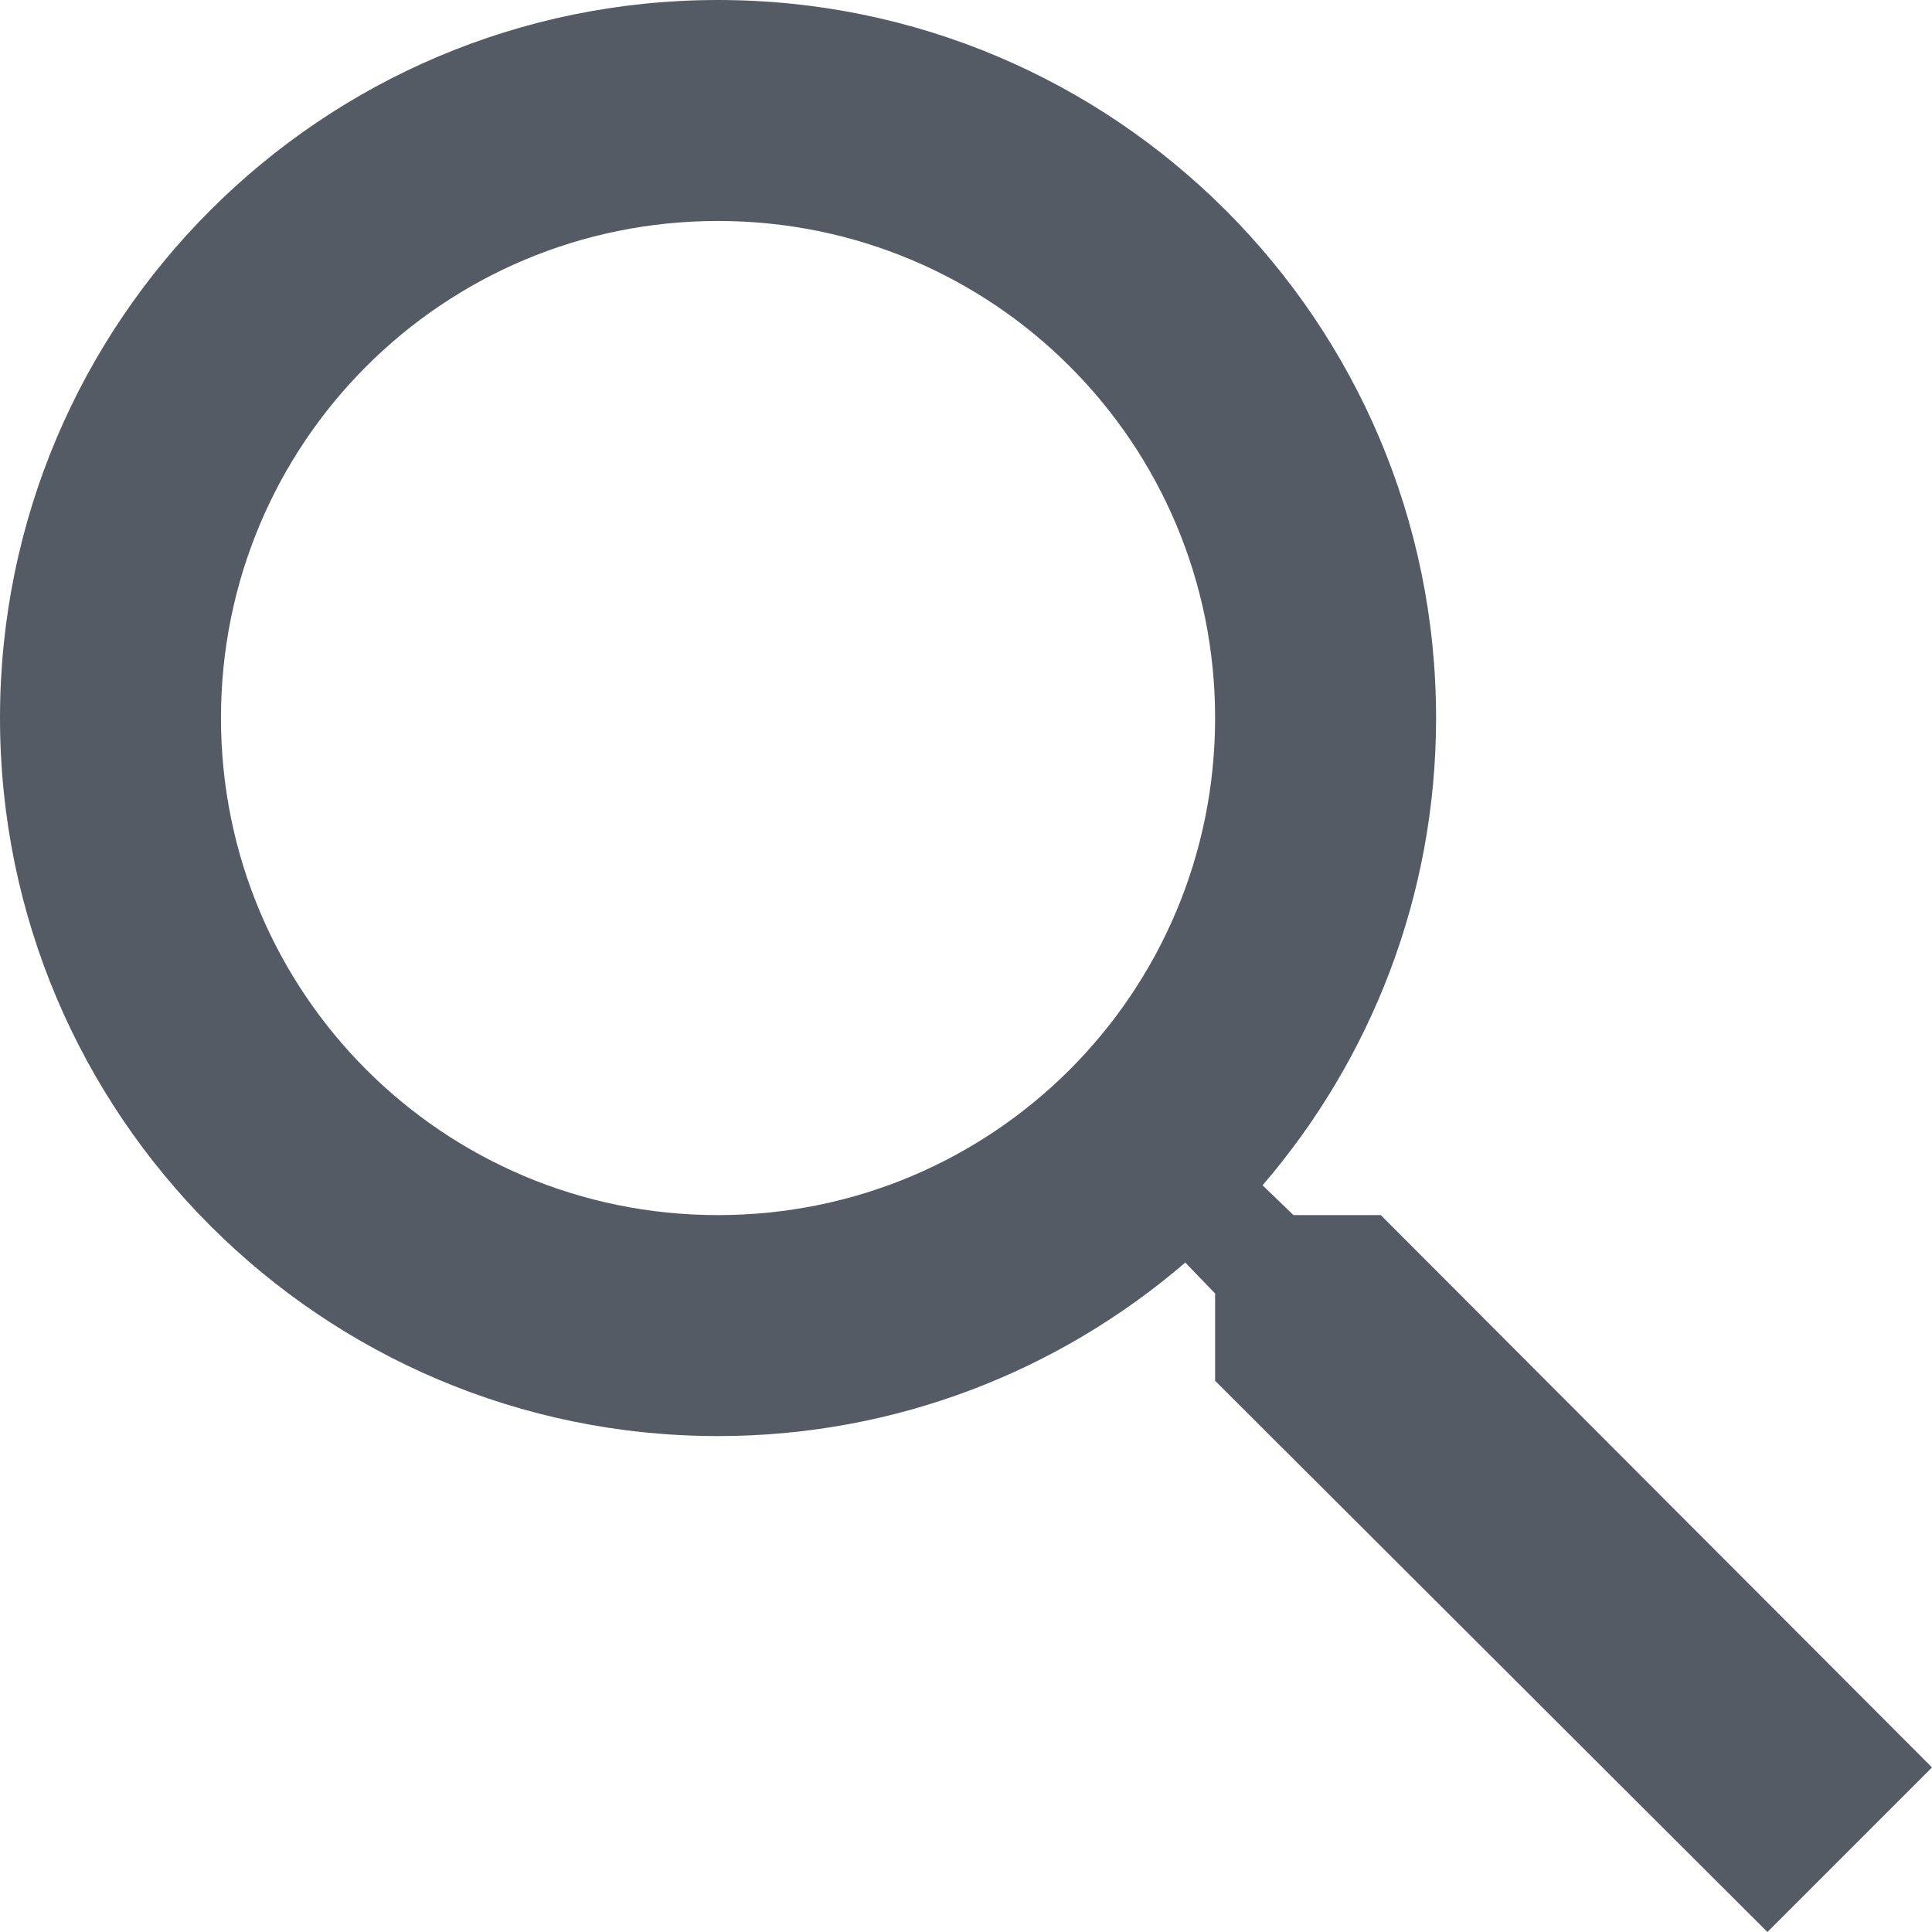
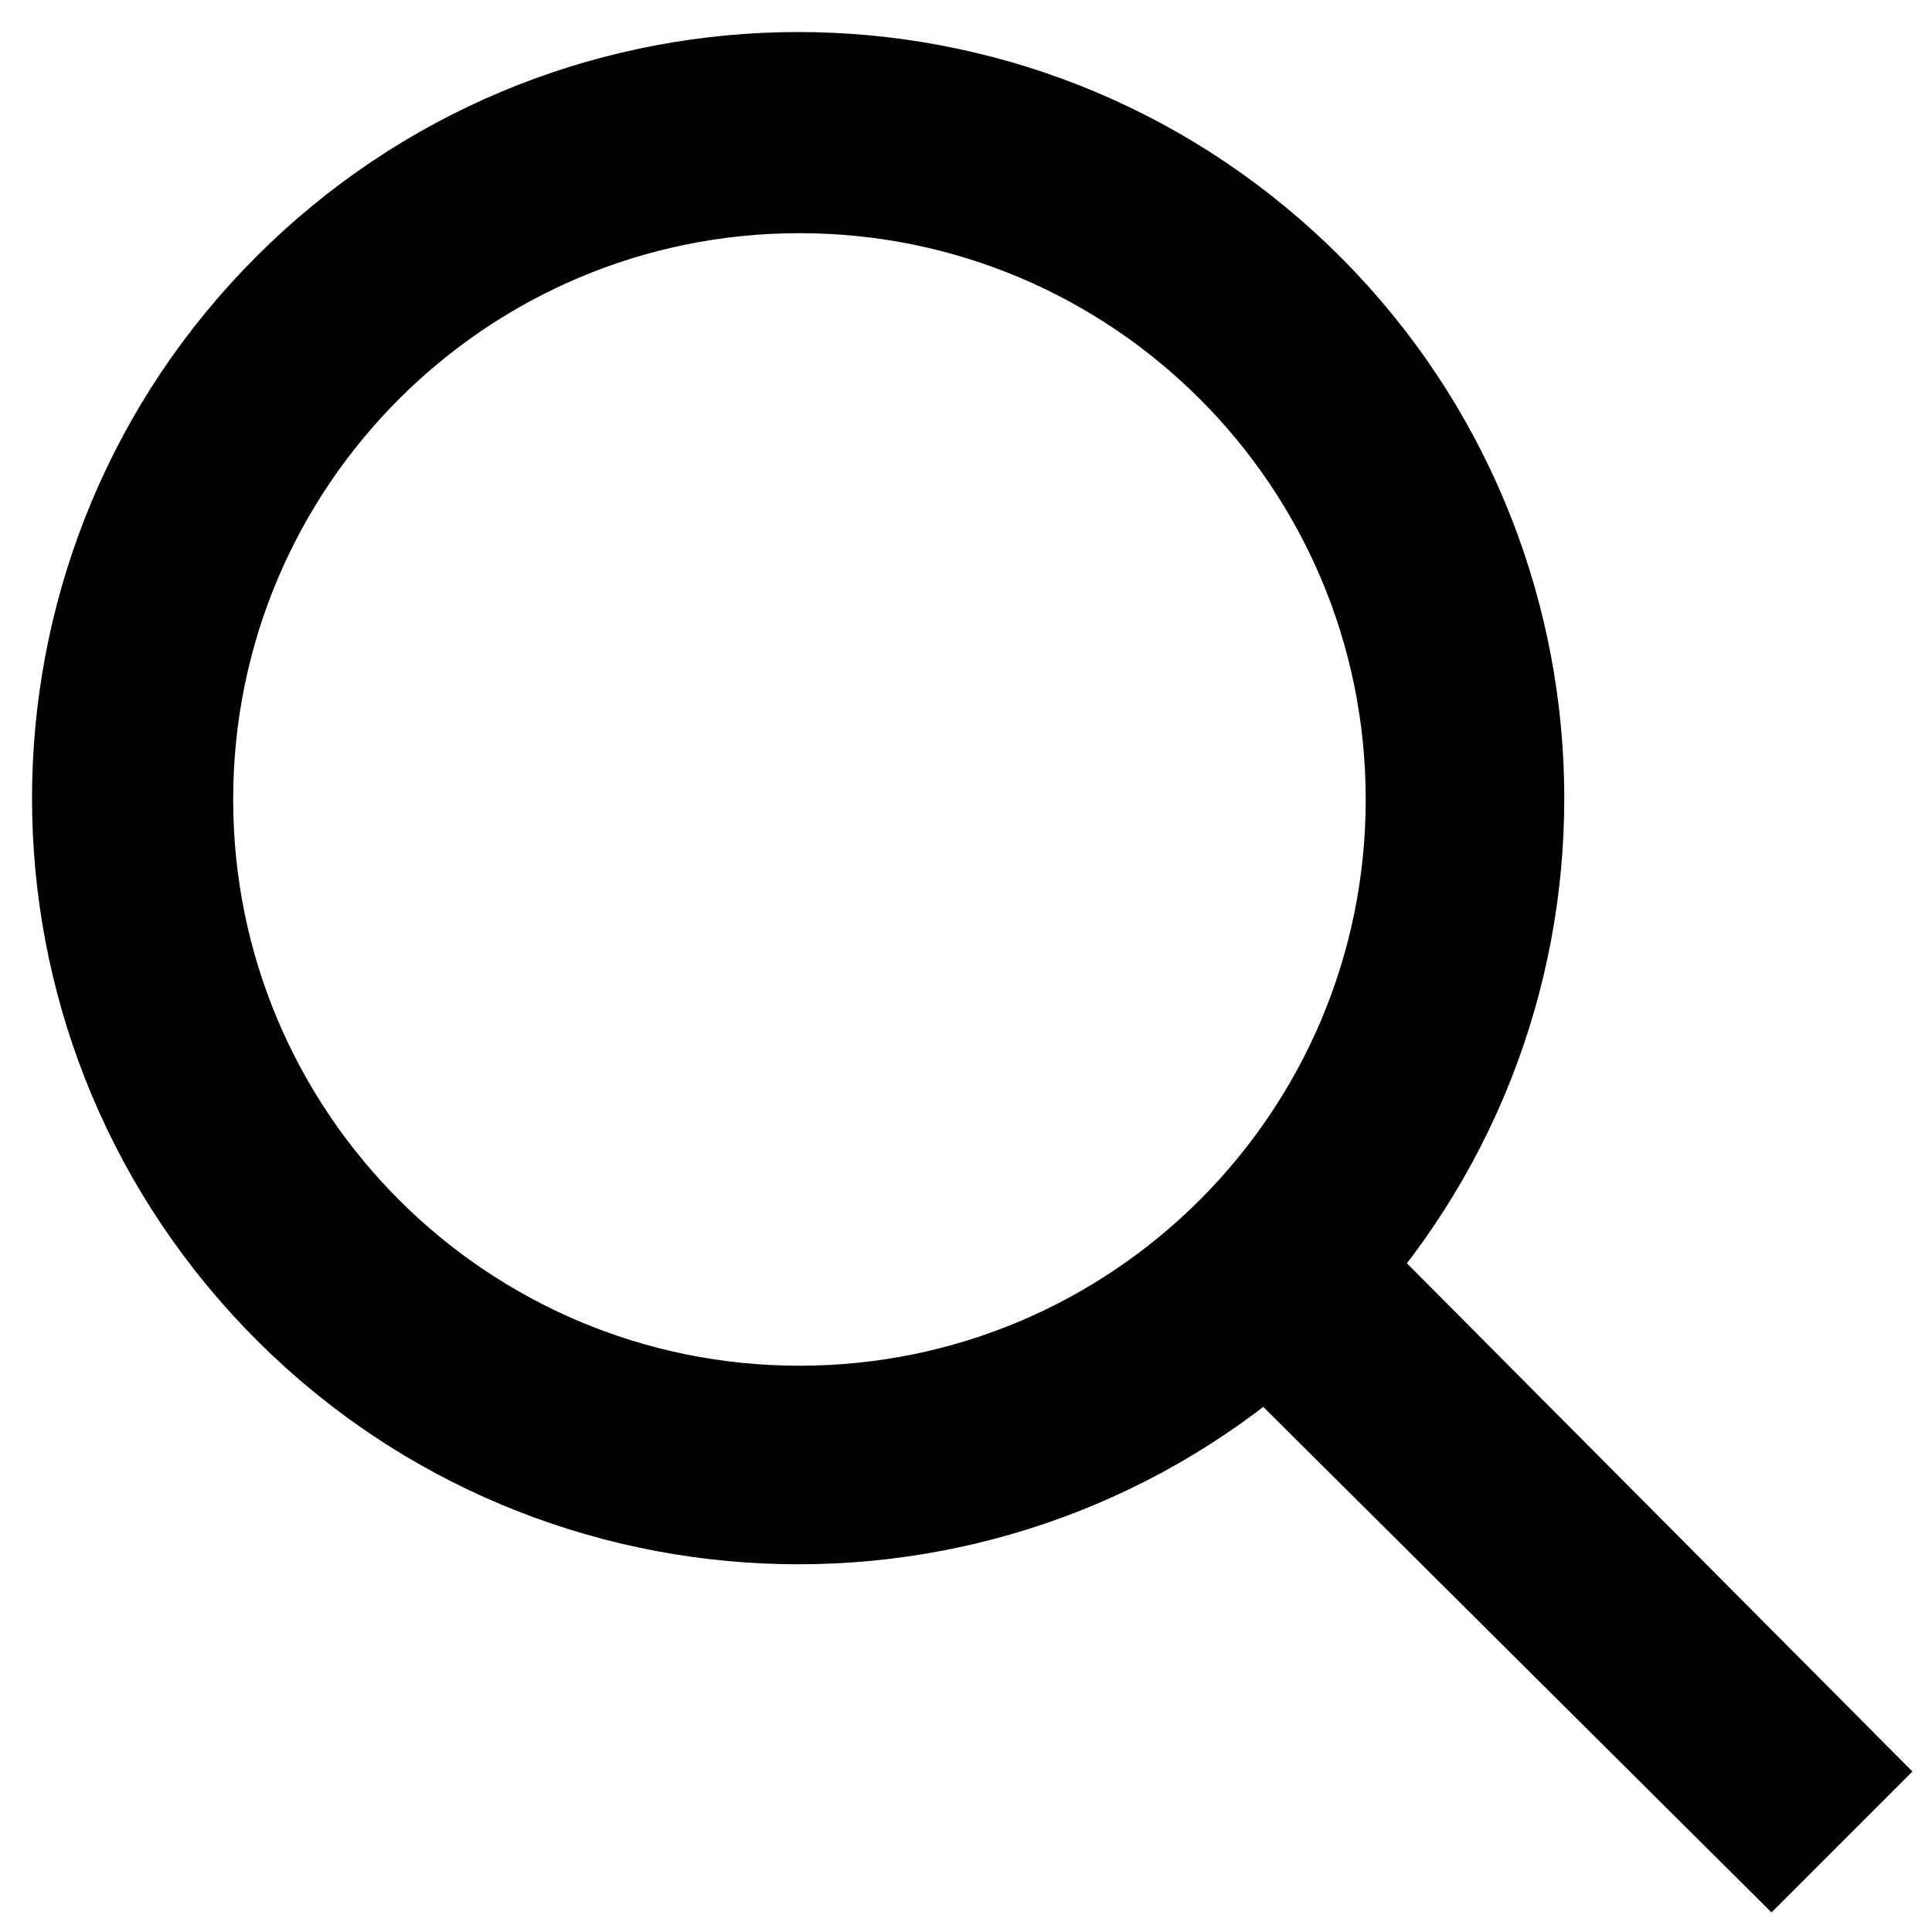
- <svg xmlns="http://www.w3.org/2000/svg" width="16" height="16" viewBox="0 0 16 16" fill="none">
-   <path d="M11.435 10.063H10.712L10.456 9.816C11.353 8.773 11.893 7.419 11.893 5.946C11.893 2.662 9.23 0 5.946 0C2.662 0 0 2.662 0 5.946C0 9.23 2.662 11.893 5.946 11.893C7.419 11.893 8.773 11.353 9.816 10.456L10.063 10.712V11.435L14.637 16L16 14.637L11.435 10.063ZM5.946 10.063C3.668 10.063 1.83 8.224 1.83 5.946C1.83 3.668 3.668 1.83 5.946 1.83C8.224 1.83 10.063 3.668 10.063 5.946C10.063 8.224 8.224 10.063 5.946 10.063Z" fill="#545B64" />
+ <svg xmlns="http://www.w3.org/2000/svg" width="29px" height="29px" viewBox="0 0 29 29" version="1.1">
+   <g id="Page-1" stroke="none" stroke-width="1" fill="none" fill-rule="evenodd">
+     <g id="search" fill="#000000" fill-rule="nonzero" stroke="#000000">
+       <path d="M28,26.59 L20.45,19 C24.199,14.476 23.731,7.804 19.387,3.848 C15.044,-0.108 8.357,0.048 4.203,4.203 C0.048,8.357 -0.108,15.044 3.848,19.387 C7.804,23.731 14.476,24.199 19,20.45 L26.59,28 L28,26.59 Z M3,12 C3,7.029 7.029,3 12,3 C16.971,3 21,7.029 21,12 C21,16.971 16.971,21 12,21 C7.029,21 3,16.971 3,12 Z" id="Shape" />
+     </g>
+   </g>
</svg>
